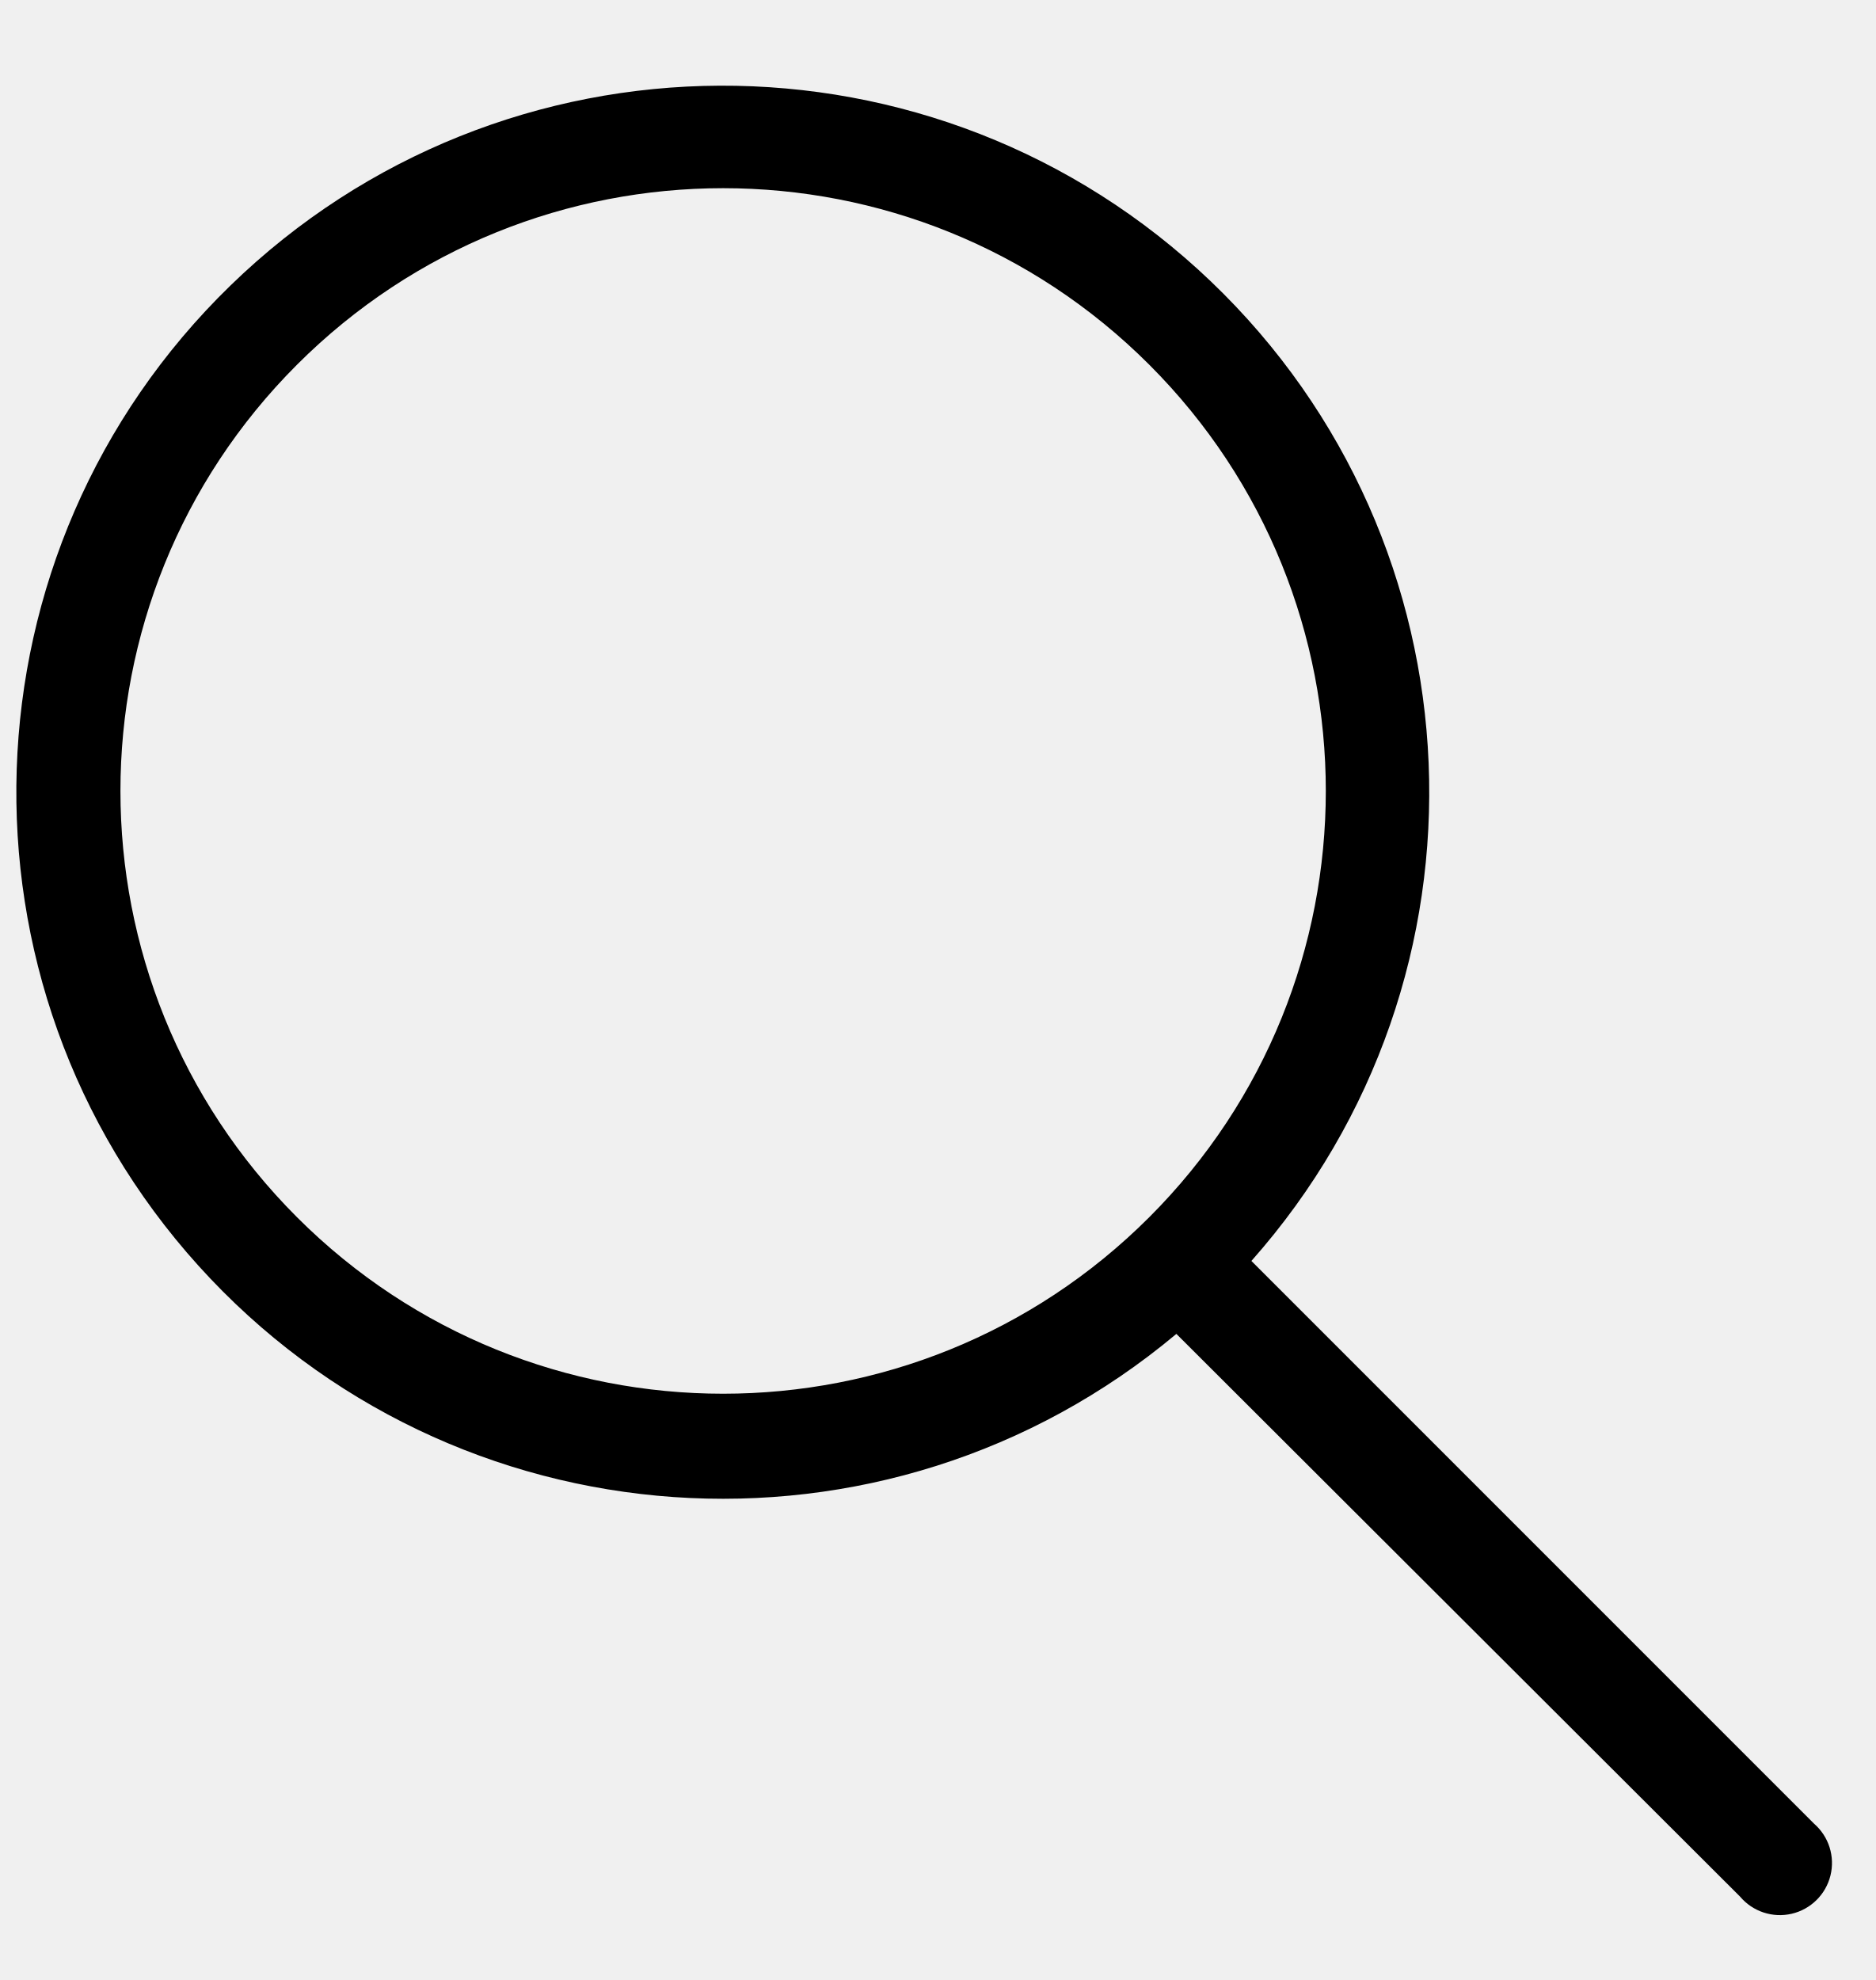
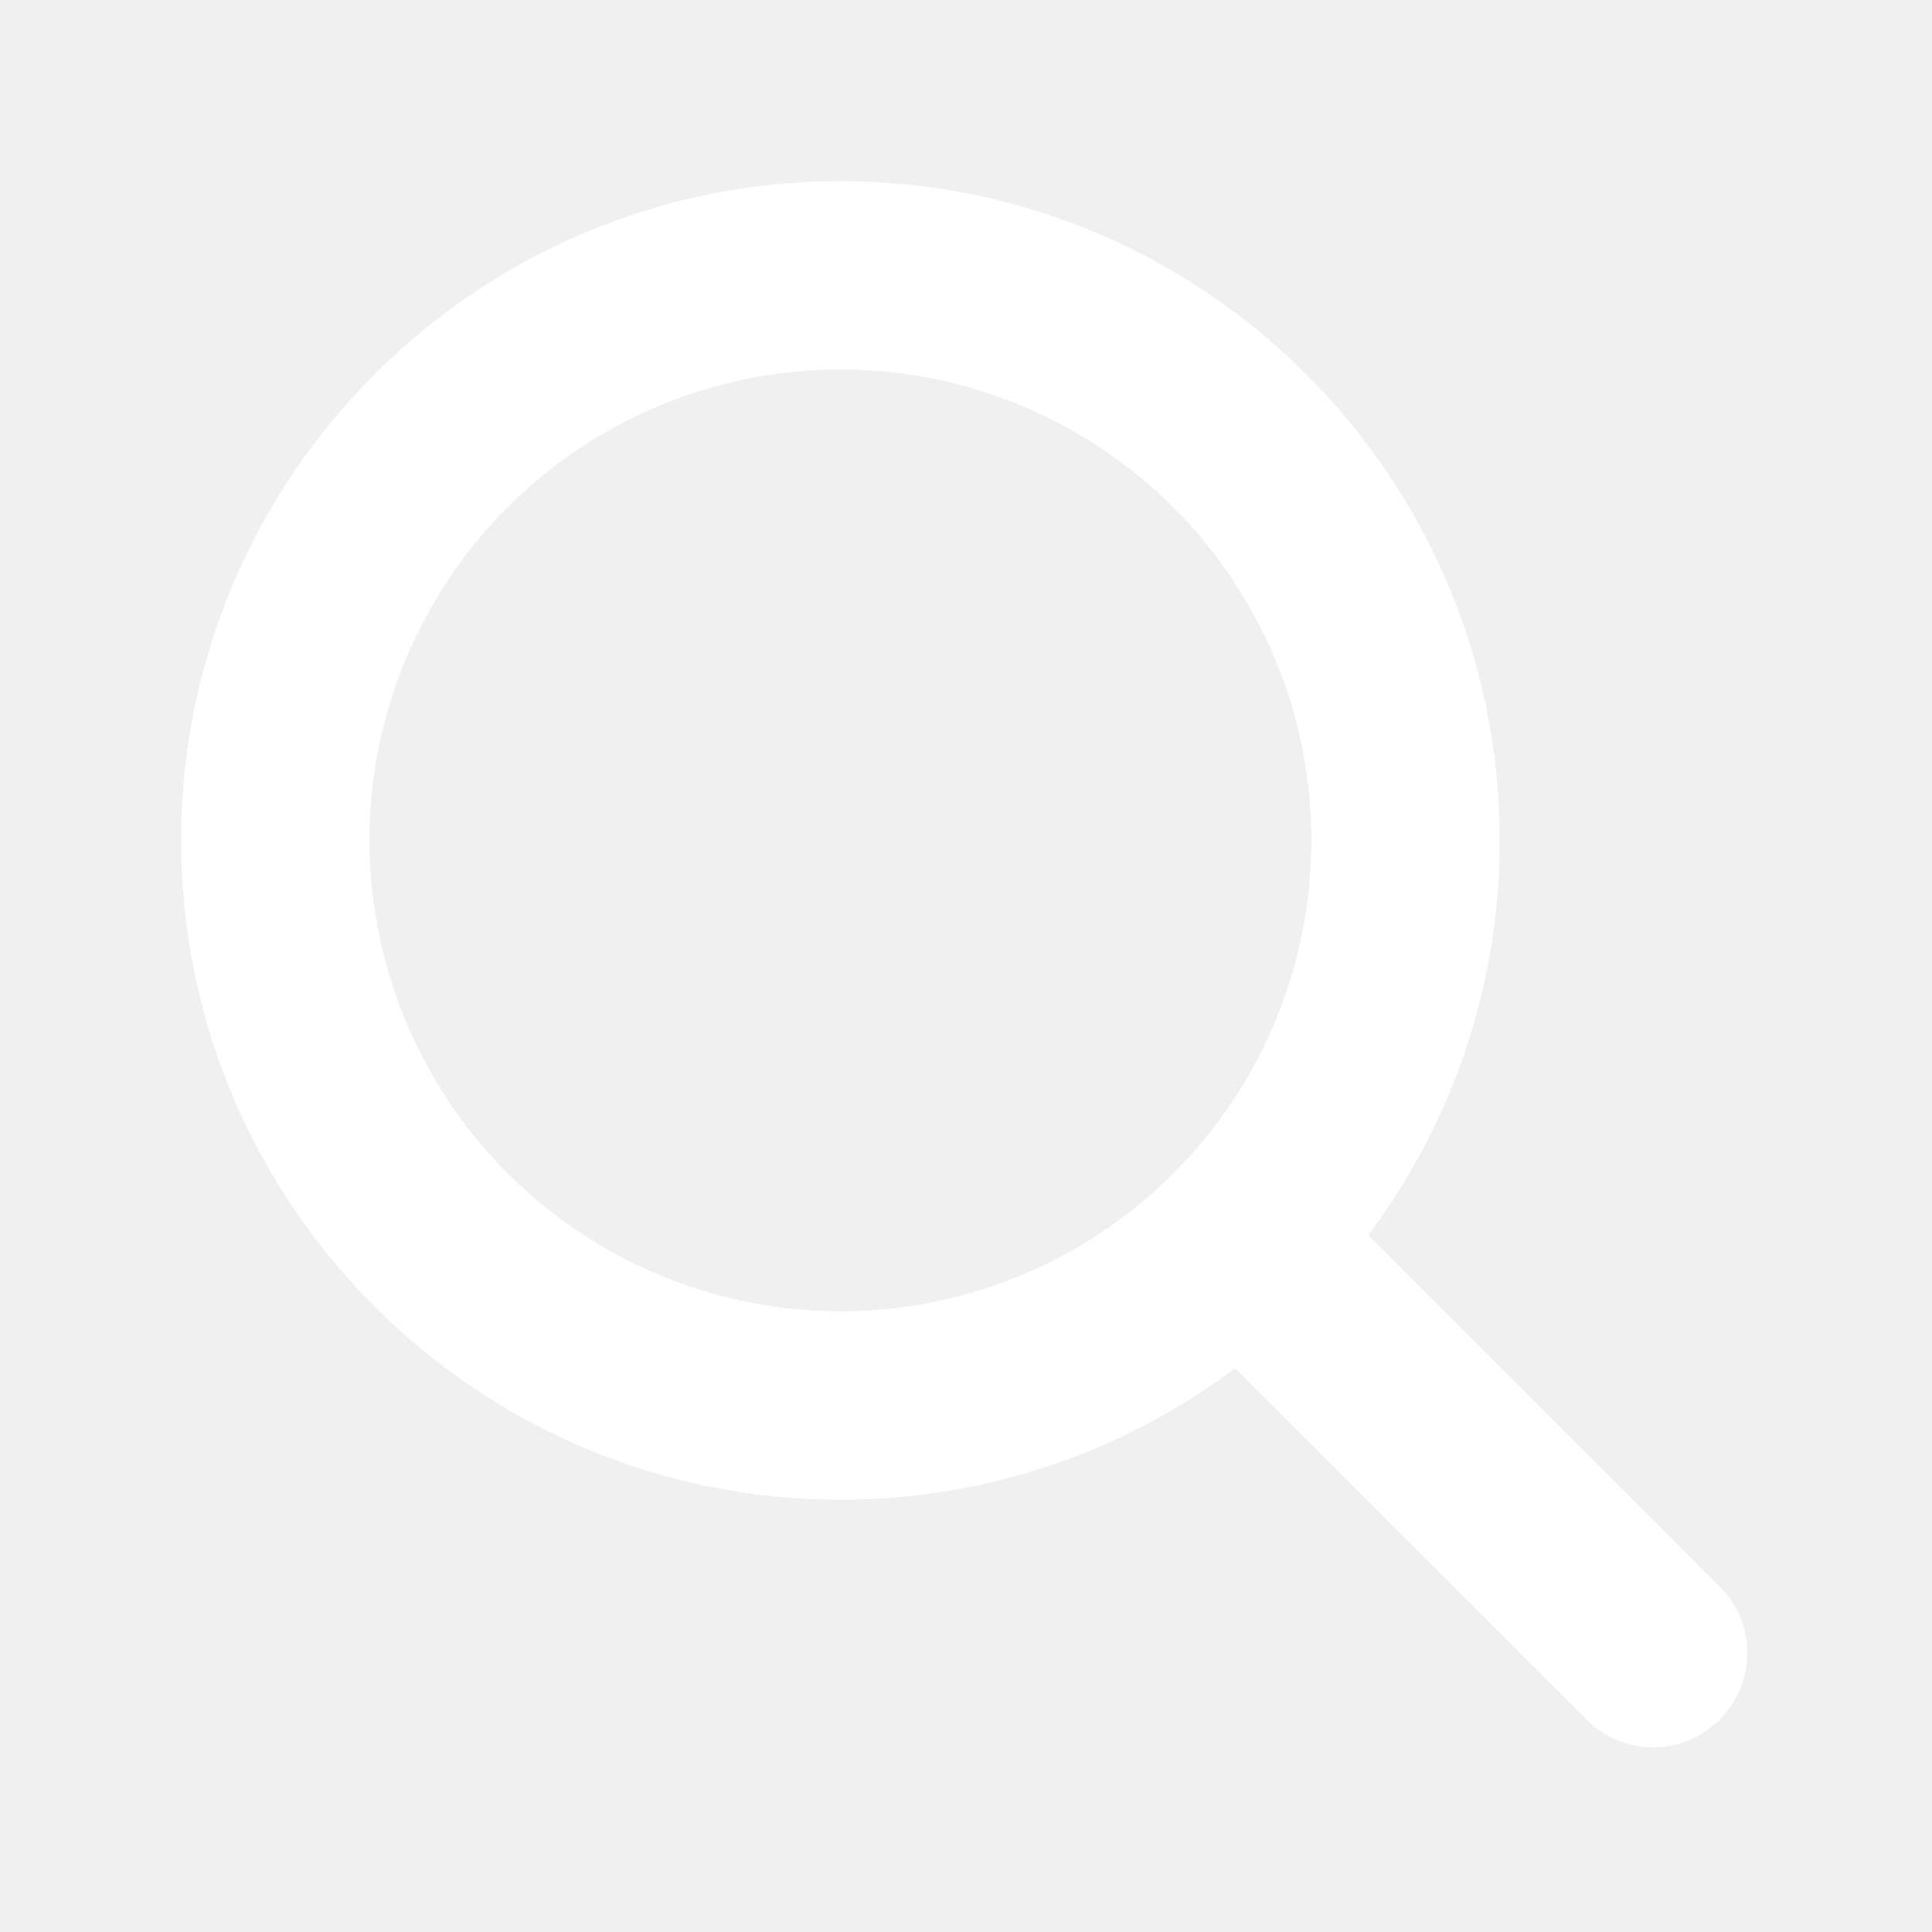
- <svg fill="none" class="icon icon-search" viewBox="0 0 18 19">
-   <path fill="currentColor" fill-rule="evenodd" d="M11.03 11.68A5.784 5.784 0 1 1 2.85 3.5a5.784 5.784 0 0 1 8.18 8.18m.26 1.12a6.78 6.78 0 1 1 .72-.7l5.4 5.4a.5.5 0 1 1-.71.7z" clip-rule="evenodd" />
+ <svg xmlns="http://www.w3.org/2000/svg" width="24" height="24" viewBox="0 0 24 24" fill="none">
+   <path d="M21.407 19.753L16.997 15.342C18.059 13.929 18.632 12.208 18.63 10.44C18.63 5.924 14.956 2.25 10.44 2.25C5.924 2.25 2.25 5.924 2.25 10.44C2.25 14.956 5.924 18.63 10.44 18.63C12.208 18.632 13.929 18.059 15.342 16.997L19.753 21.407C19.976 21.607 20.267 21.713 20.566 21.705C20.866 21.697 21.151 21.574 21.362 21.362C21.574 21.151 21.697 20.866 21.705 20.566C21.713 20.267 21.607 19.976 21.407 19.753ZM4.59 10.44C4.59 9.283 4.933 8.152 5.576 7.19C6.219 6.228 7.132 5.478 8.201 5.035C9.27 4.593 10.447 4.477 11.581 4.702C12.716 4.928 13.758 5.485 14.577 6.303C15.395 7.122 15.952 8.164 16.178 9.299C16.403 10.434 16.288 11.61 15.845 12.679C15.402 13.748 14.652 14.661 13.69 15.304C12.728 15.947 11.597 16.29 10.44 16.29C8.889 16.288 7.402 15.671 6.305 14.575C5.209 13.478 4.592 11.991 4.59 10.44Z" fill="white" />
</svg>
